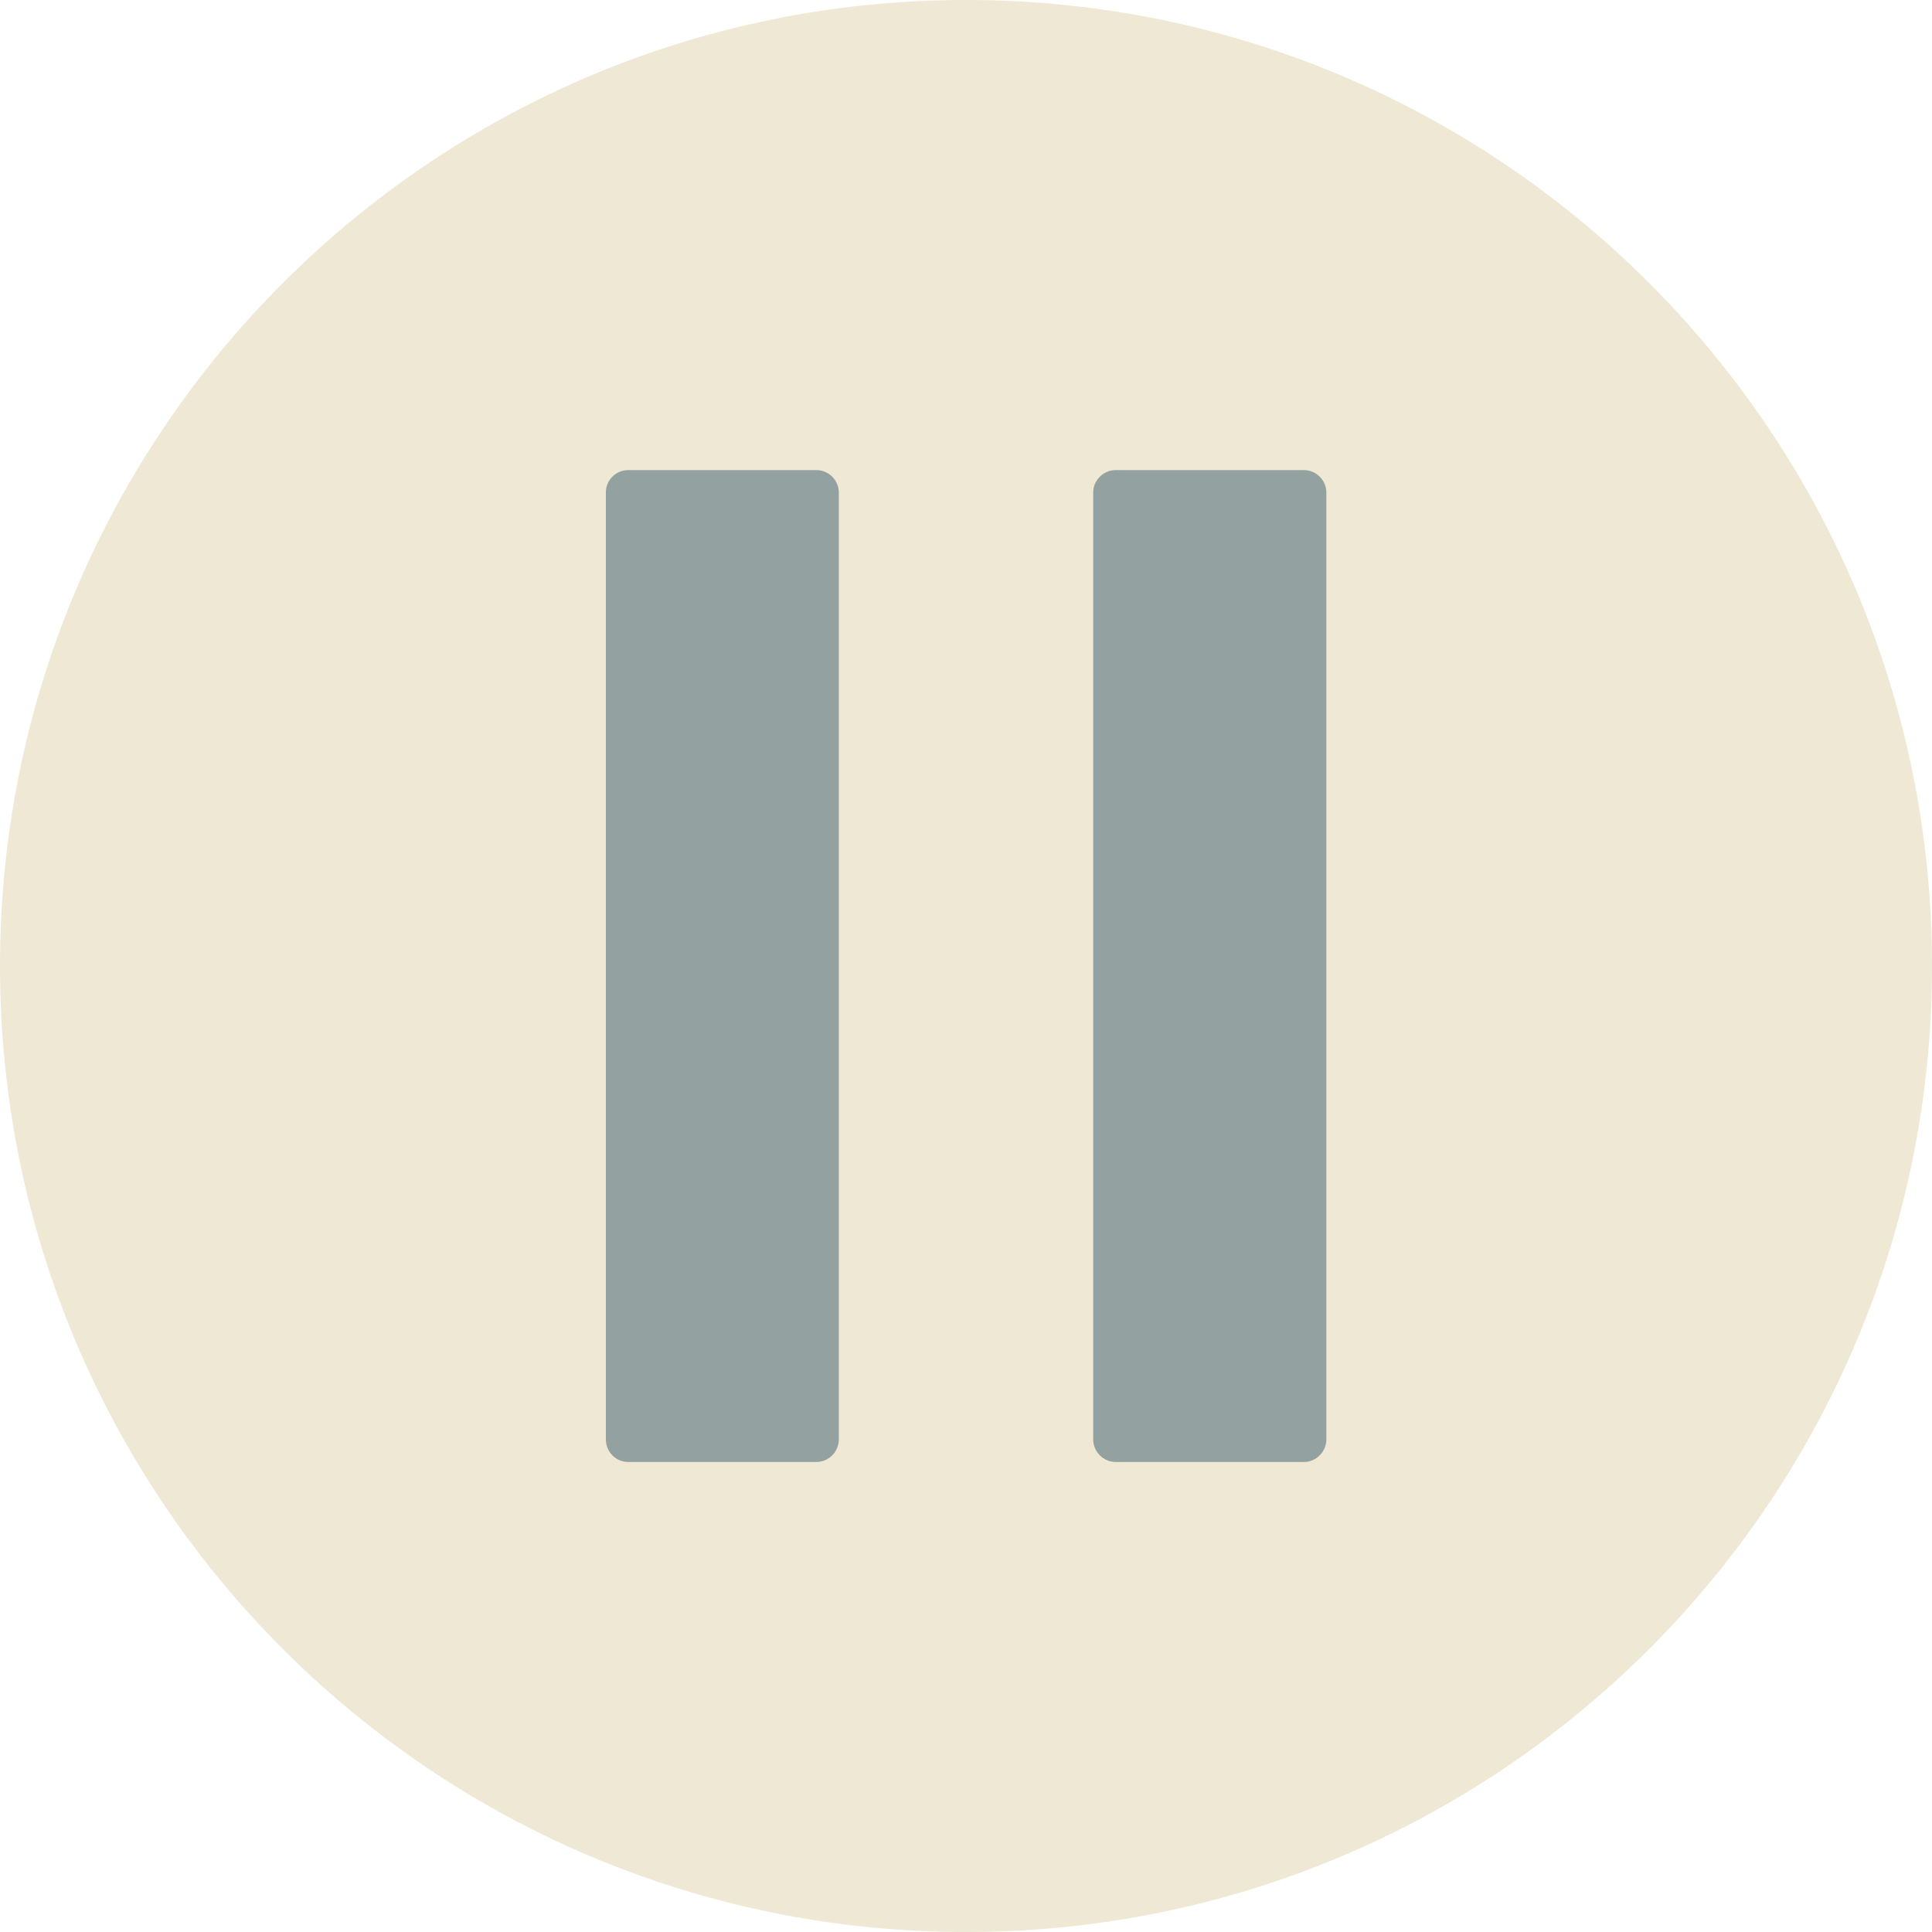
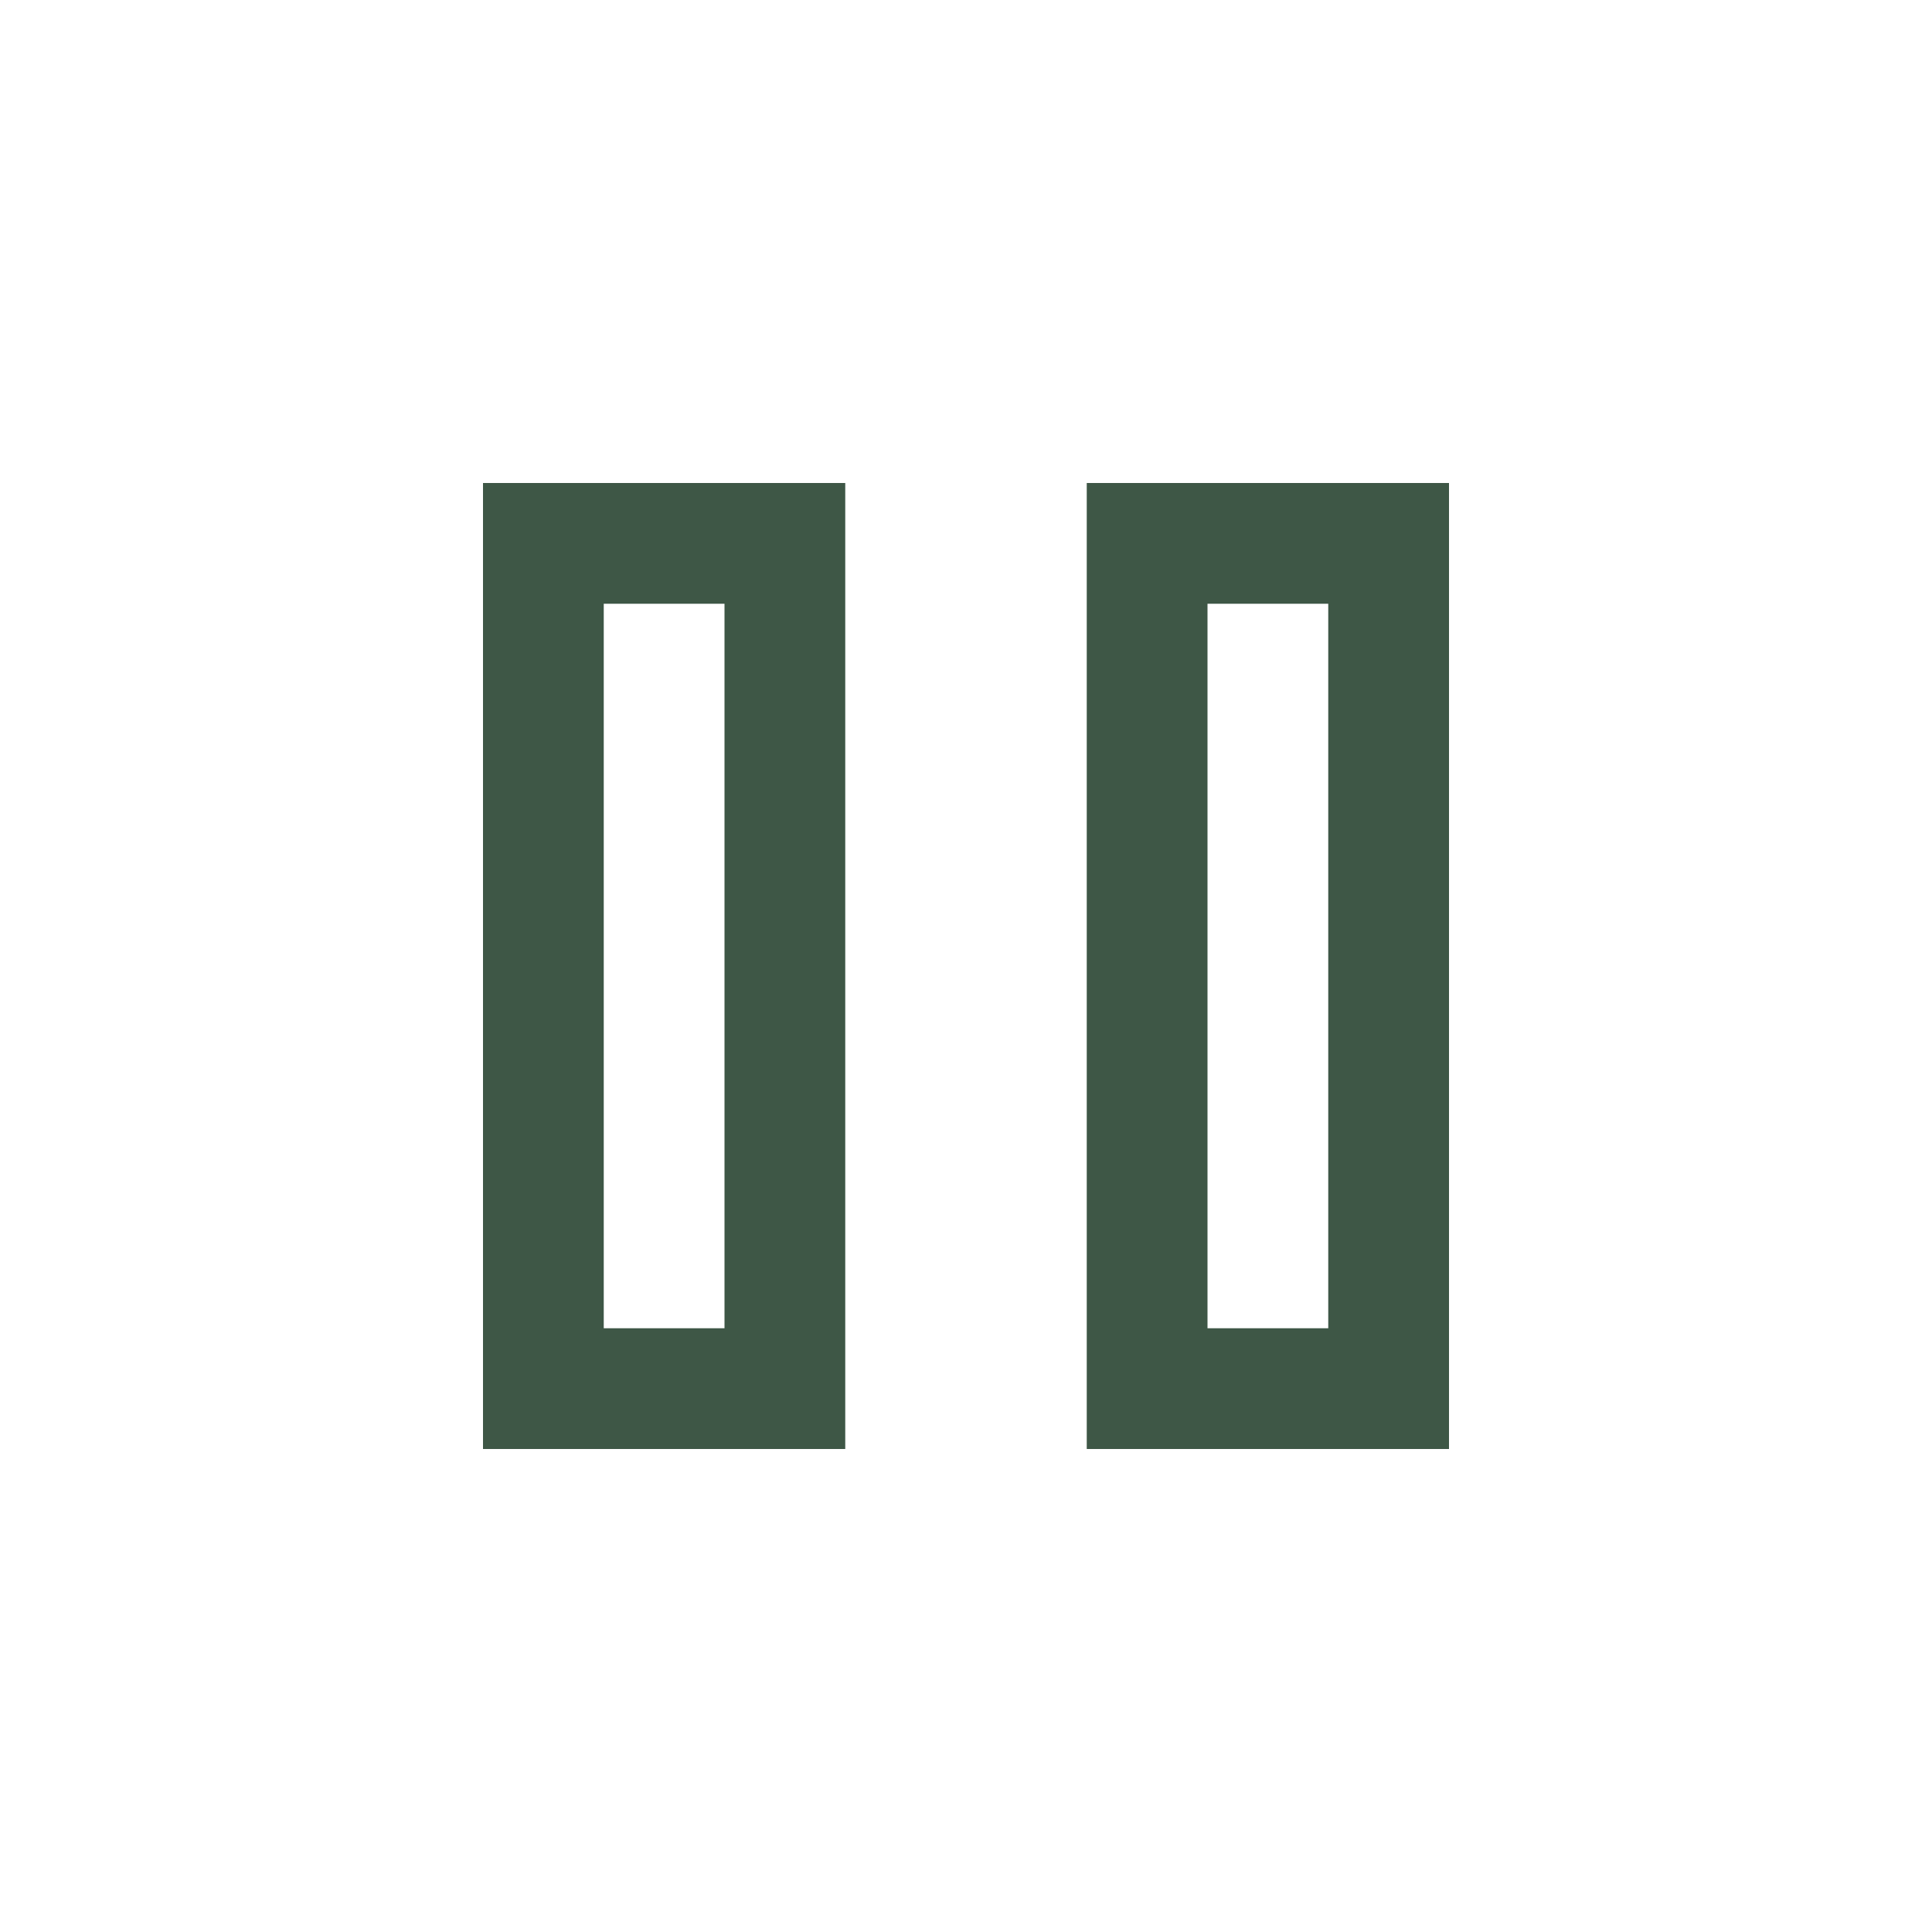
- <svg xmlns="http://www.w3.org/2000/svg" version="1.1" id="Capa_1" x="0px" y="0px" viewBox="0 0 27.494 27.494" style="enable-background:new 0 0 27.494 27.494;" xml:space="preserve">
-   <defs id="defs68" />
-   <ellipse style="fill:#93a1a1;fill-opacity:1" id="path72" cx="13.747" cy="13.747" rx="9.736" ry="10.026" />
-   <g id="g63">
-     <g id="c137_pause">
-       <path style="fill:#eee8d5;" d="M13.747,0C6.155,0,0,6.154,0,13.747c0,7.594,6.155,13.747,13.747,13.747    c7.593,0,13.747-6.153,13.747-13.747C27.494,6.154,21.34,0,13.747,0z M11.937,20.483c0,0.177-0.144,0.322-0.318,0.322h-2.68    c-0.177,0-0.317-0.146-0.317-0.322V7.007c0-0.172,0.141-0.317,0.317-0.317h2.68c0.175,0,0.318,0.146,0.318,0.317V20.483z     M18.875,20.483c0,0.177-0.145,0.322-0.318,0.322h-2.681c-0.174,0-0.319-0.146-0.319-0.322V7.007c0-0.172,0.146-0.317,0.319-0.317    h2.681c0.174,0,0.318,0.146,0.318,0.317V20.483z" id="path60" />
-     </g>
-   </g>
+ <svg xmlns="http://www.w3.org/2000/svg" width="800px" height="800px" viewBox="0 0 24 24" fill="none">
+   <path fill-rule="evenodd" clip-rule="evenodd" d="M10.5 6H6V18H10.5V6ZM7.5 16.5V7.5H9V16.5H7.5ZM18 6H13.5V18H18V6ZM15 16.5V7.5H16.5V16.5H15Z" fill="#3E5746" />
</svg>
